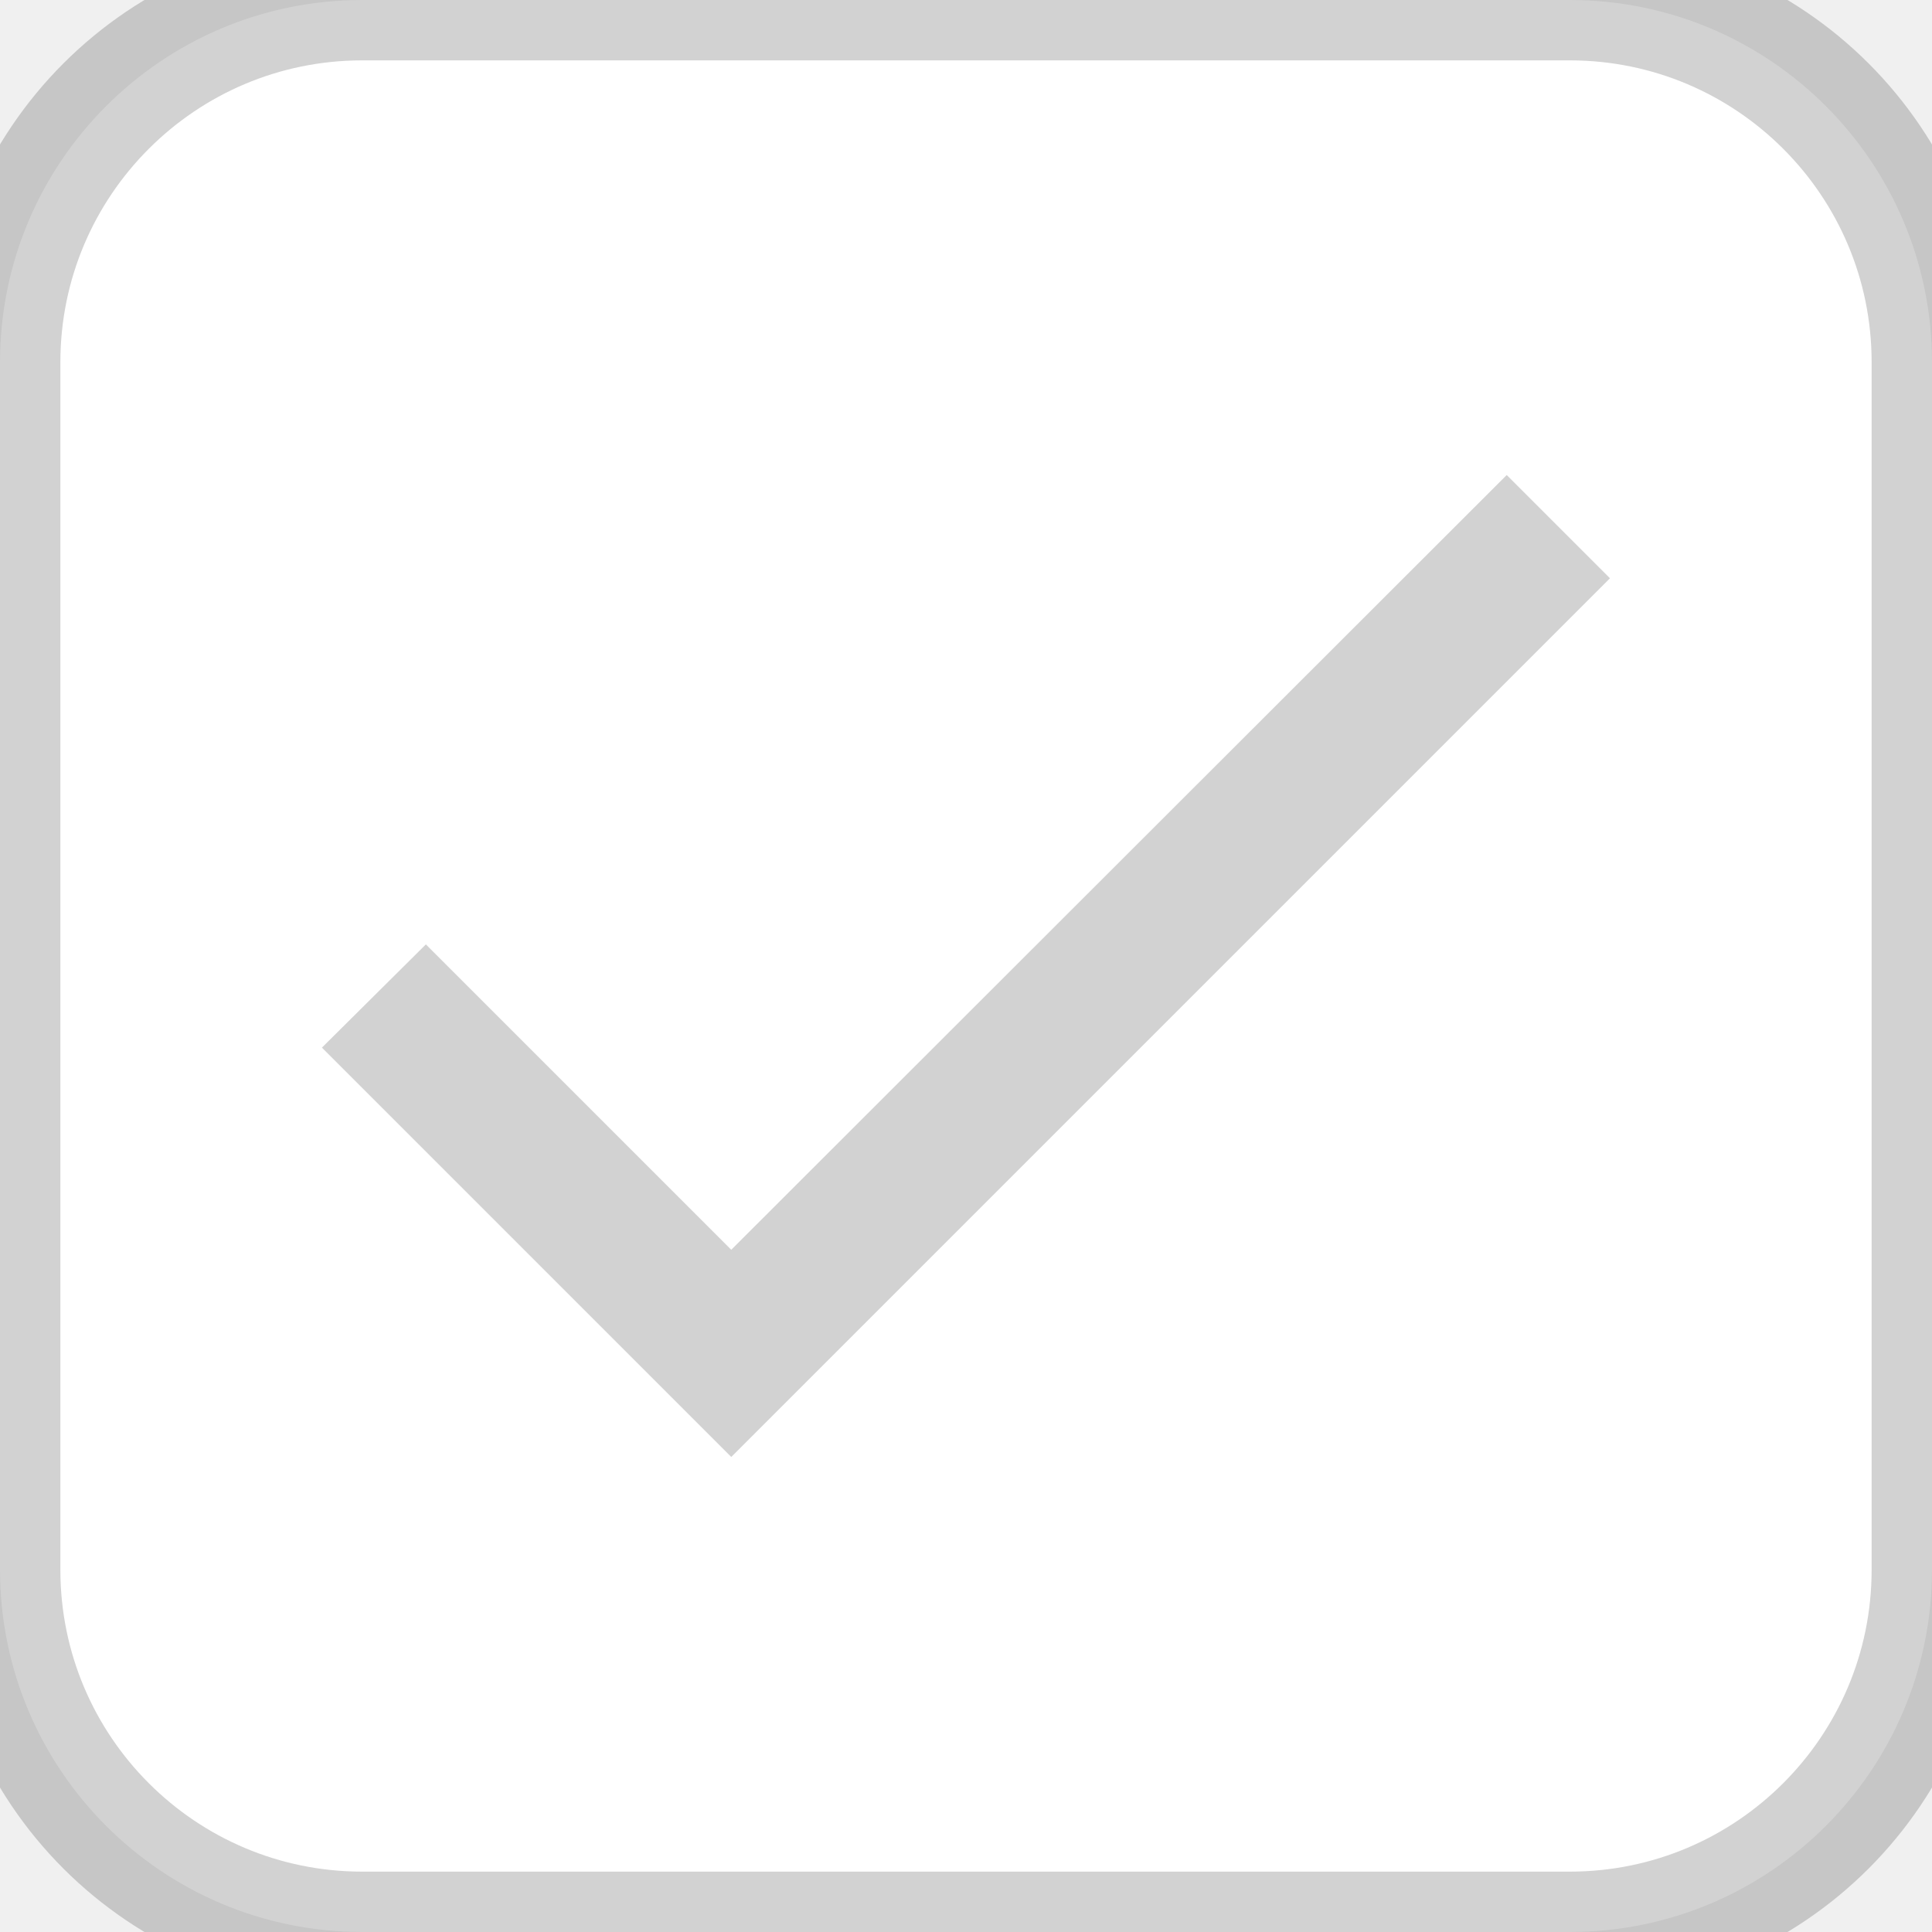
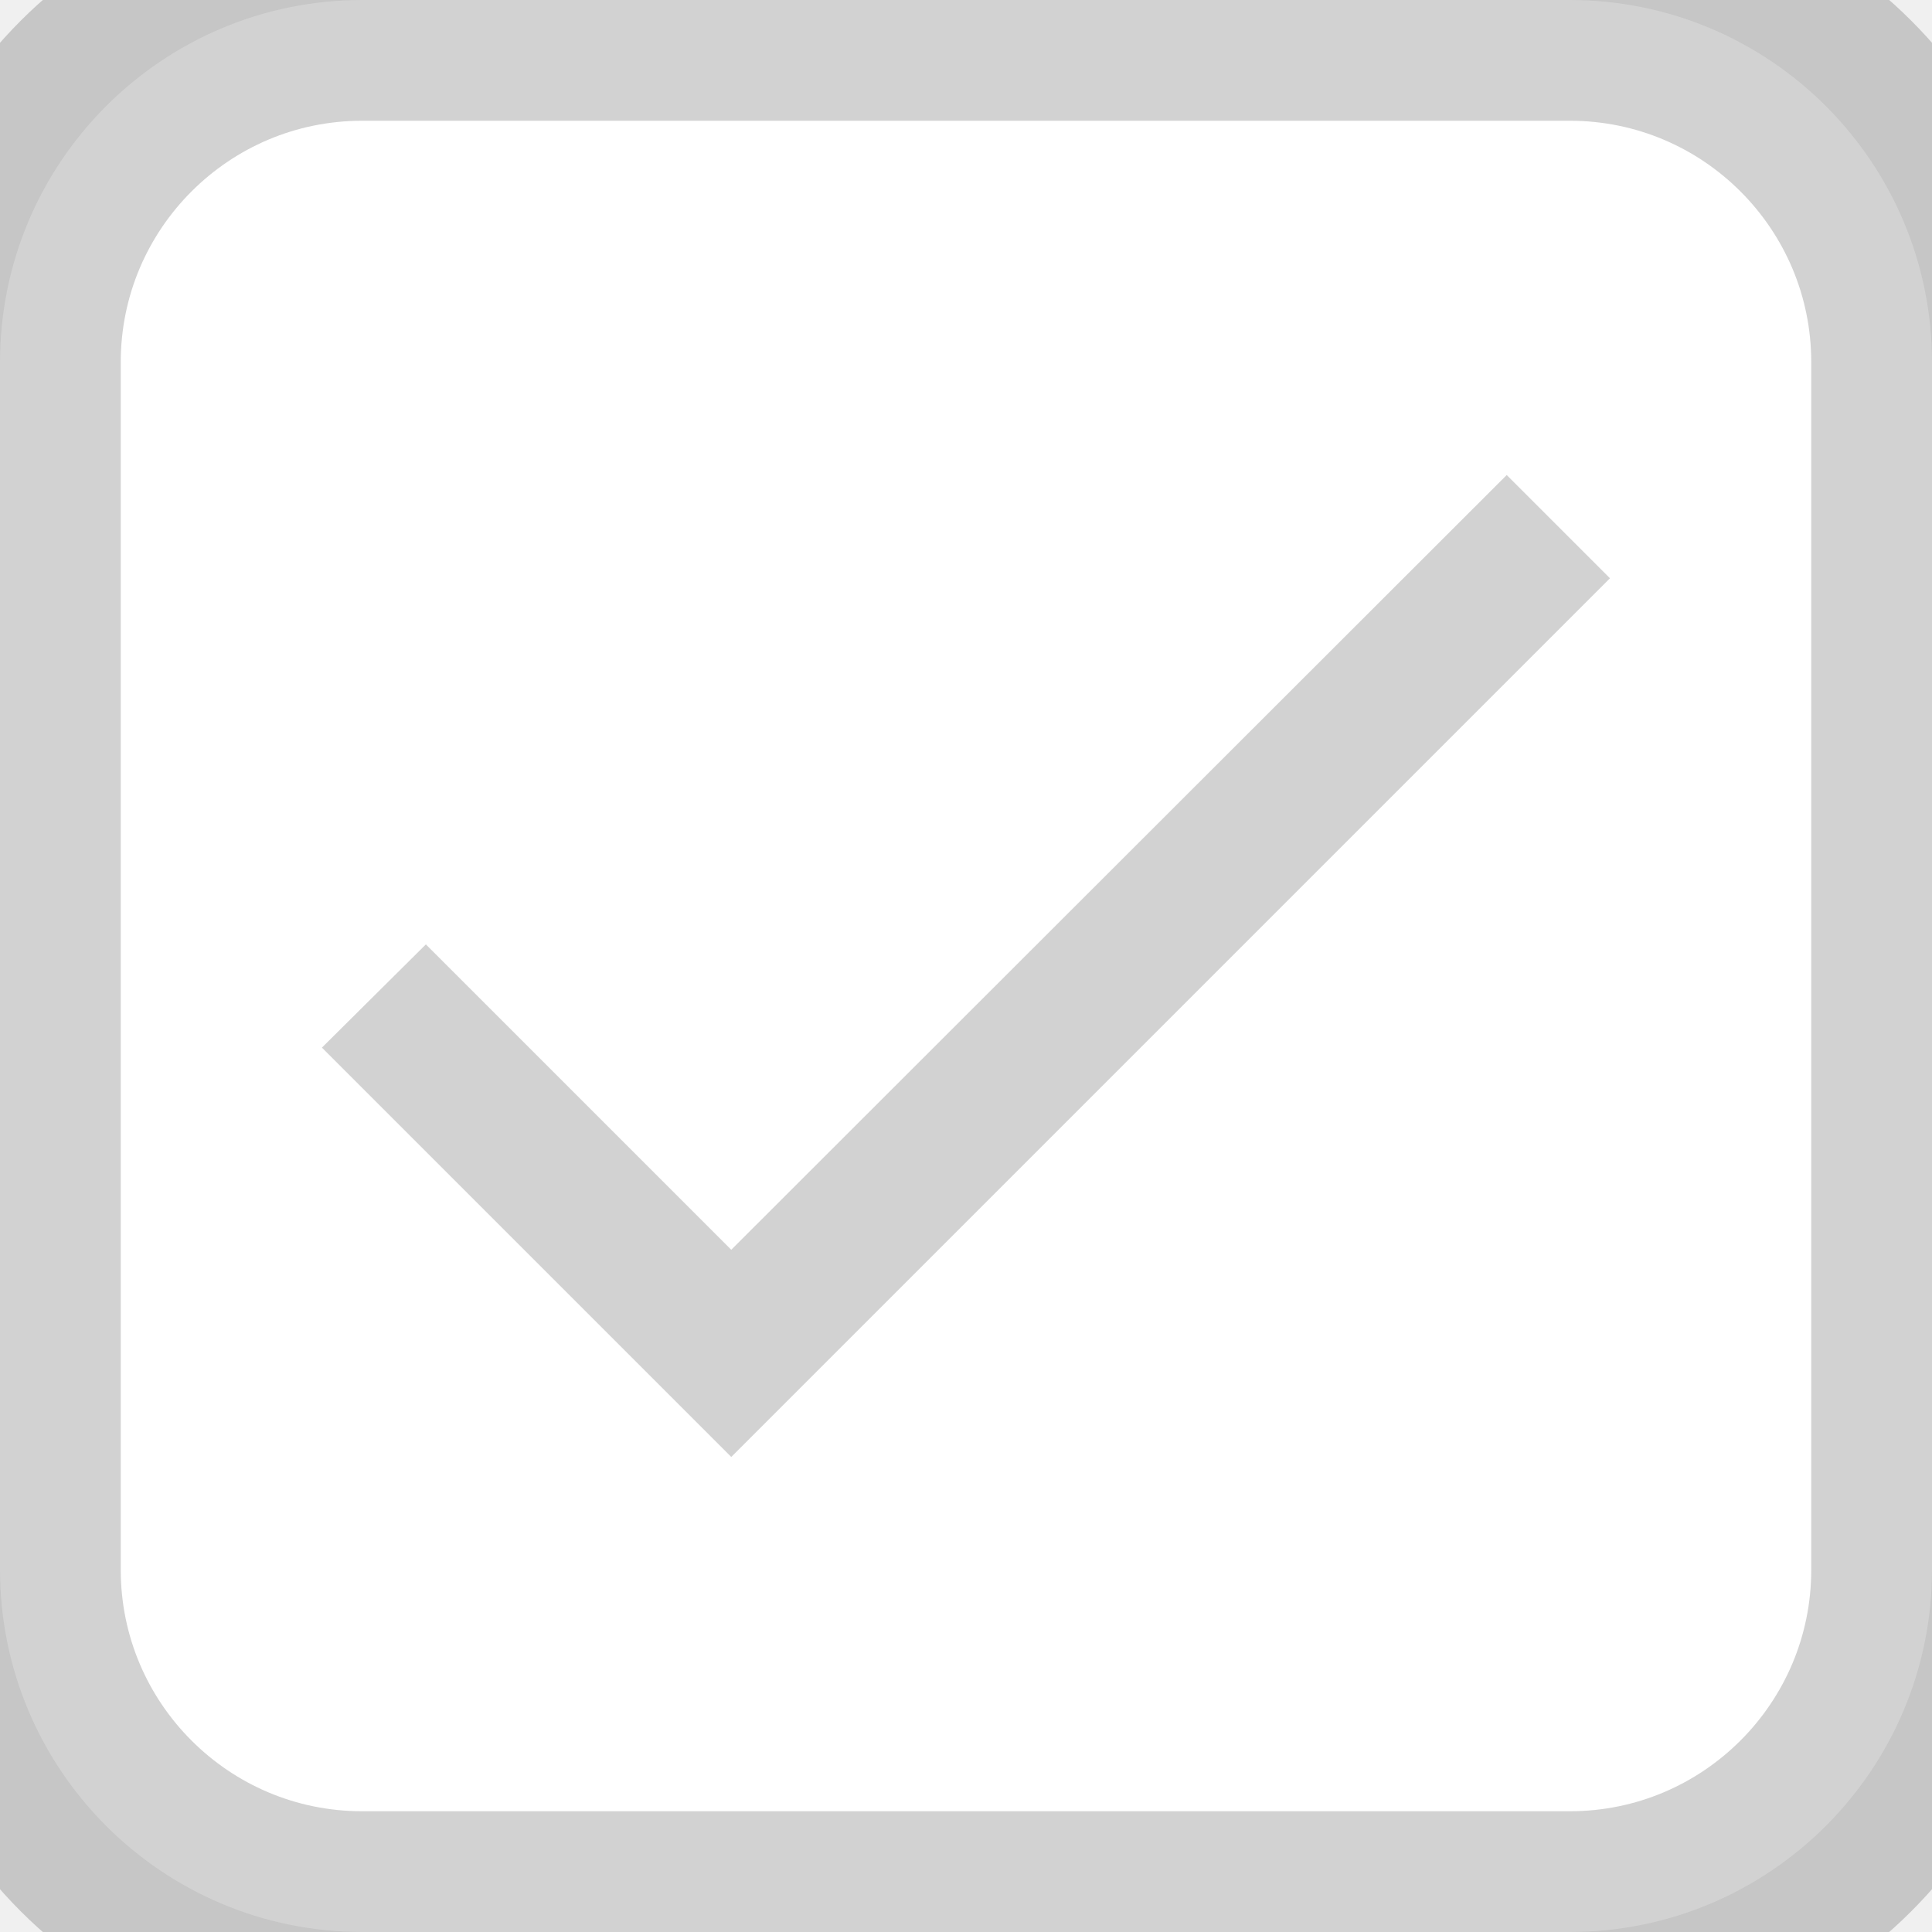
<svg xmlns="http://www.w3.org/2000/svg" width="16" height="16" viewBox="0 0 16 16" fill="none">
  <rect width="16" height="16" rx="3" fill="white" />
-   <rect width="16" height="16" rx="3" stroke="#D2D2D2" style="mix-blend-mode:multiply" />
+   <rect width="16" height="16" rx="3" stroke="#D2D2D2" stroke-width="2" style="mix-blend-mode:multiply" />
  <path d="M6.056 10.35L3.527 7.821L2.666 8.676L6.056 12.066L13.333 4.789L12.478 3.934L6.056 10.35Z" fill="#D2D2D2" style="mix-blend-mode:multiply" />
</svg>
